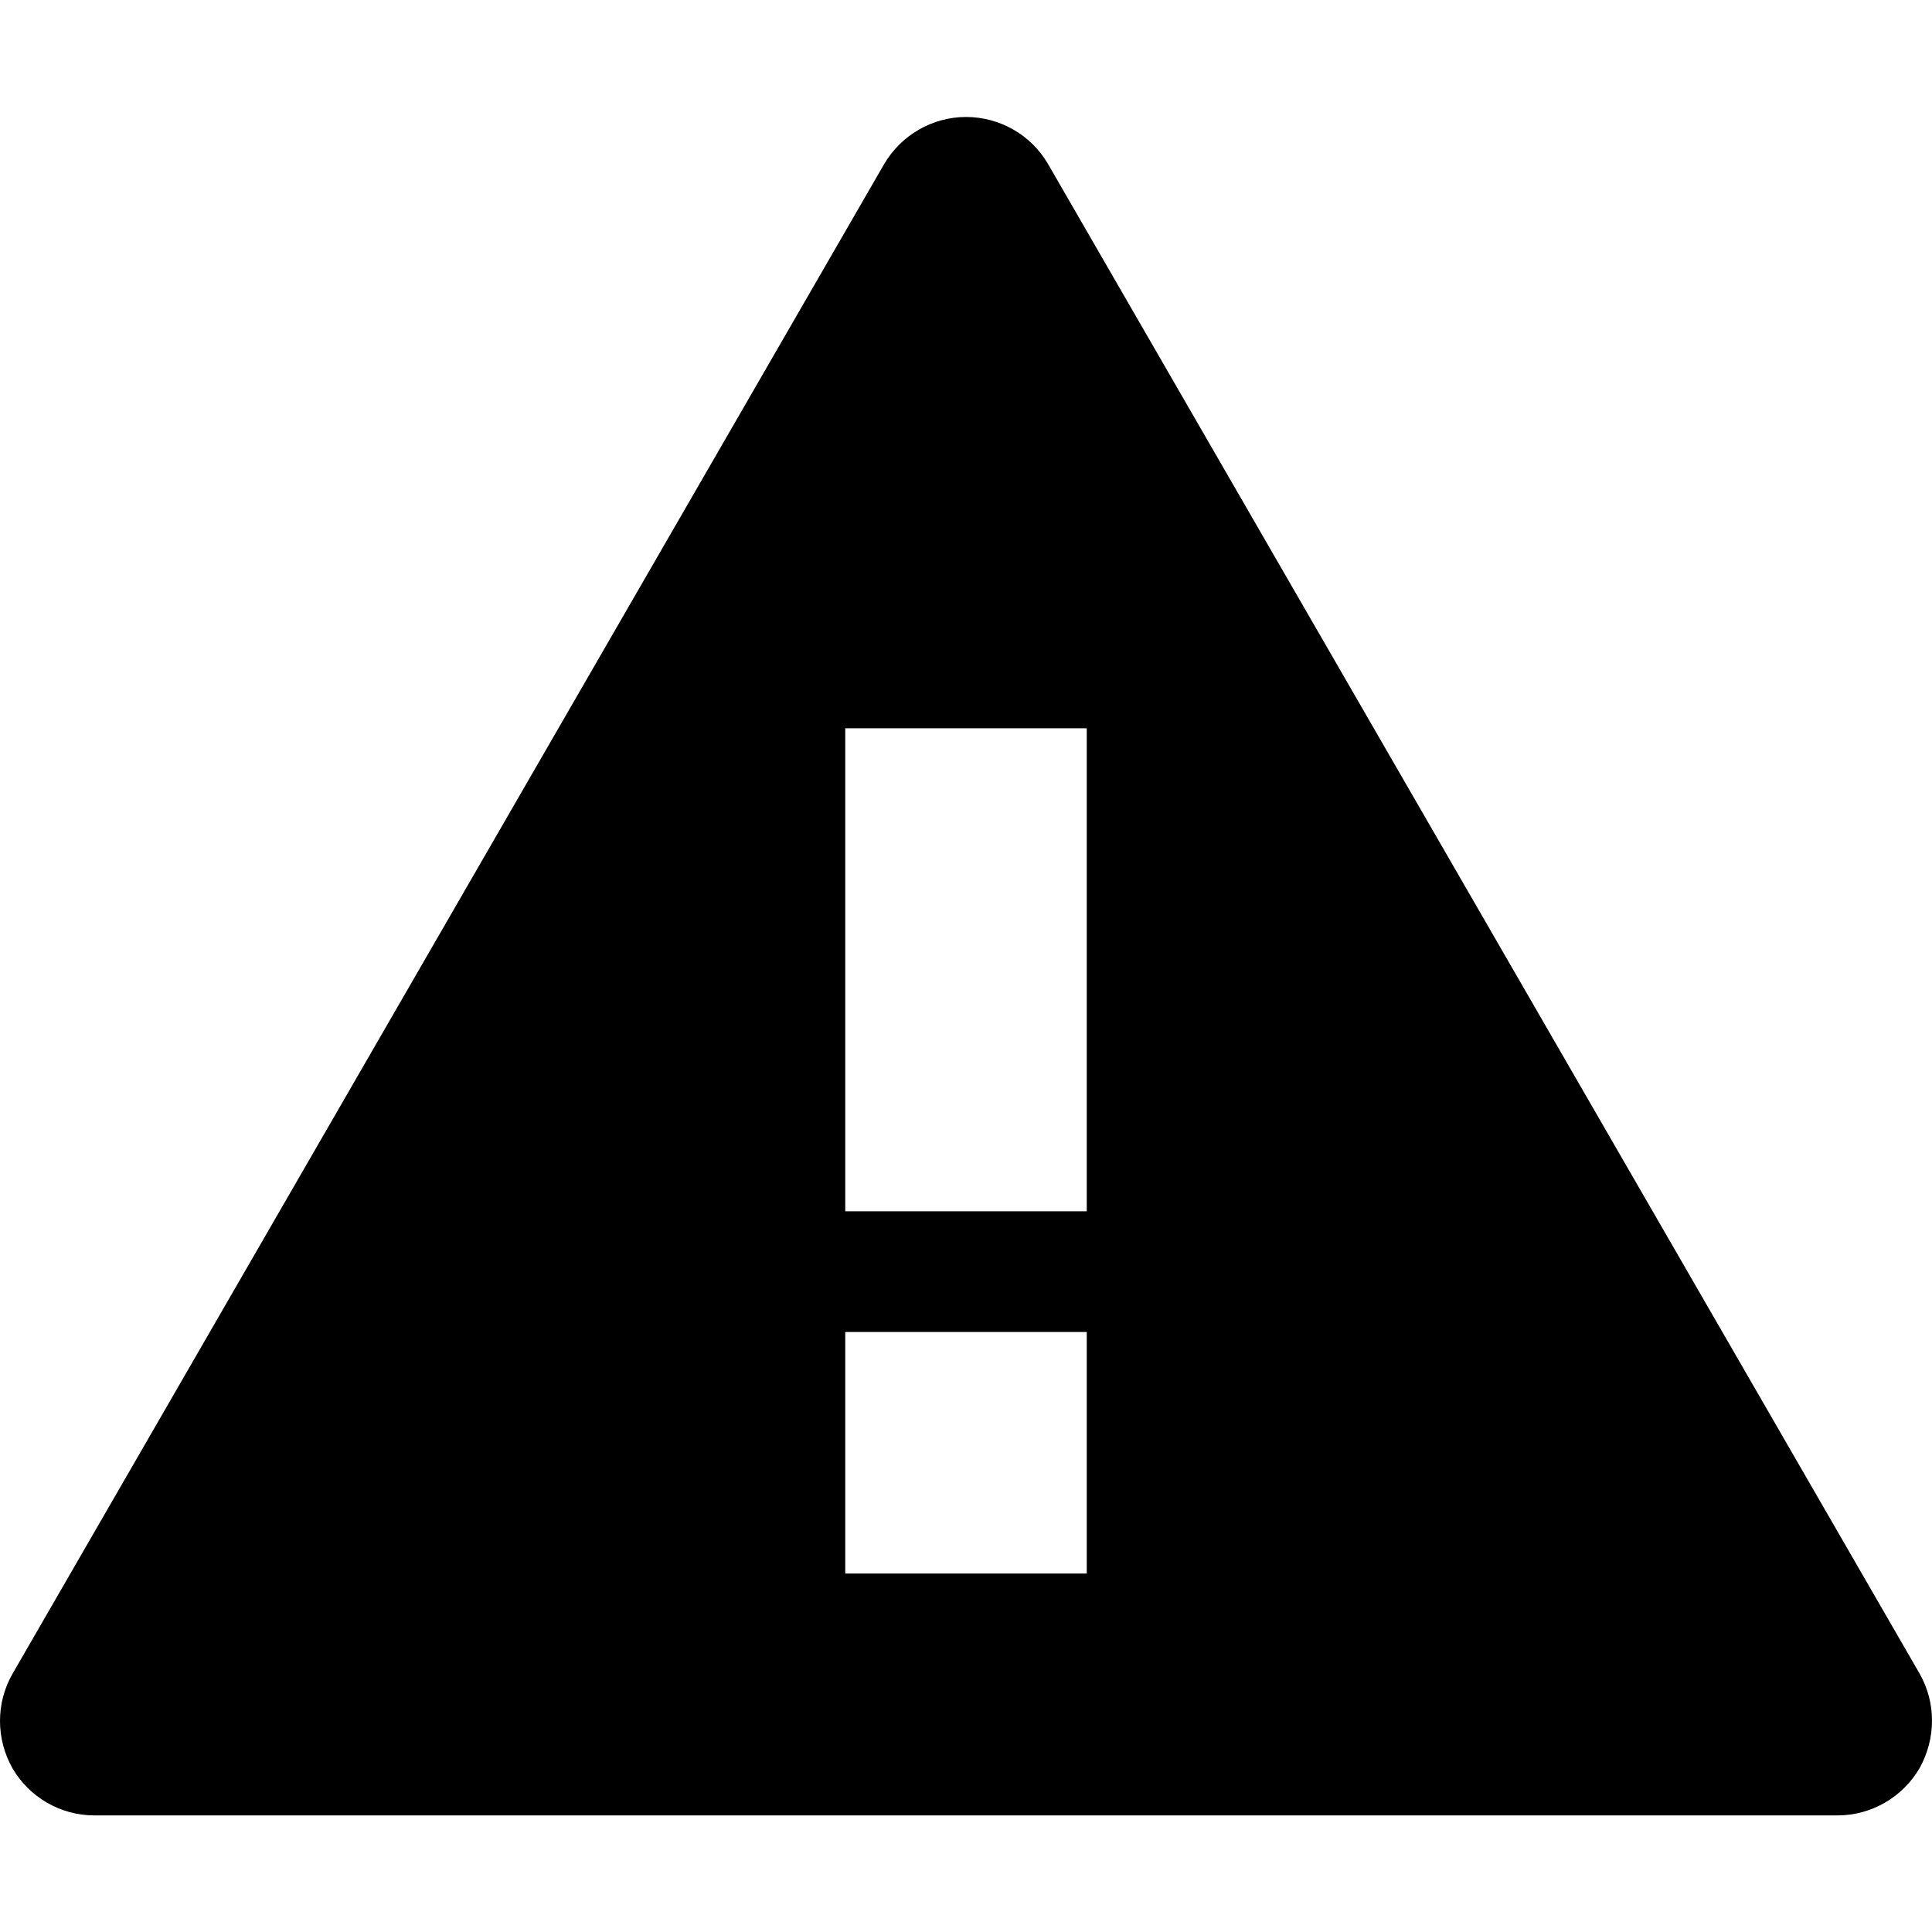
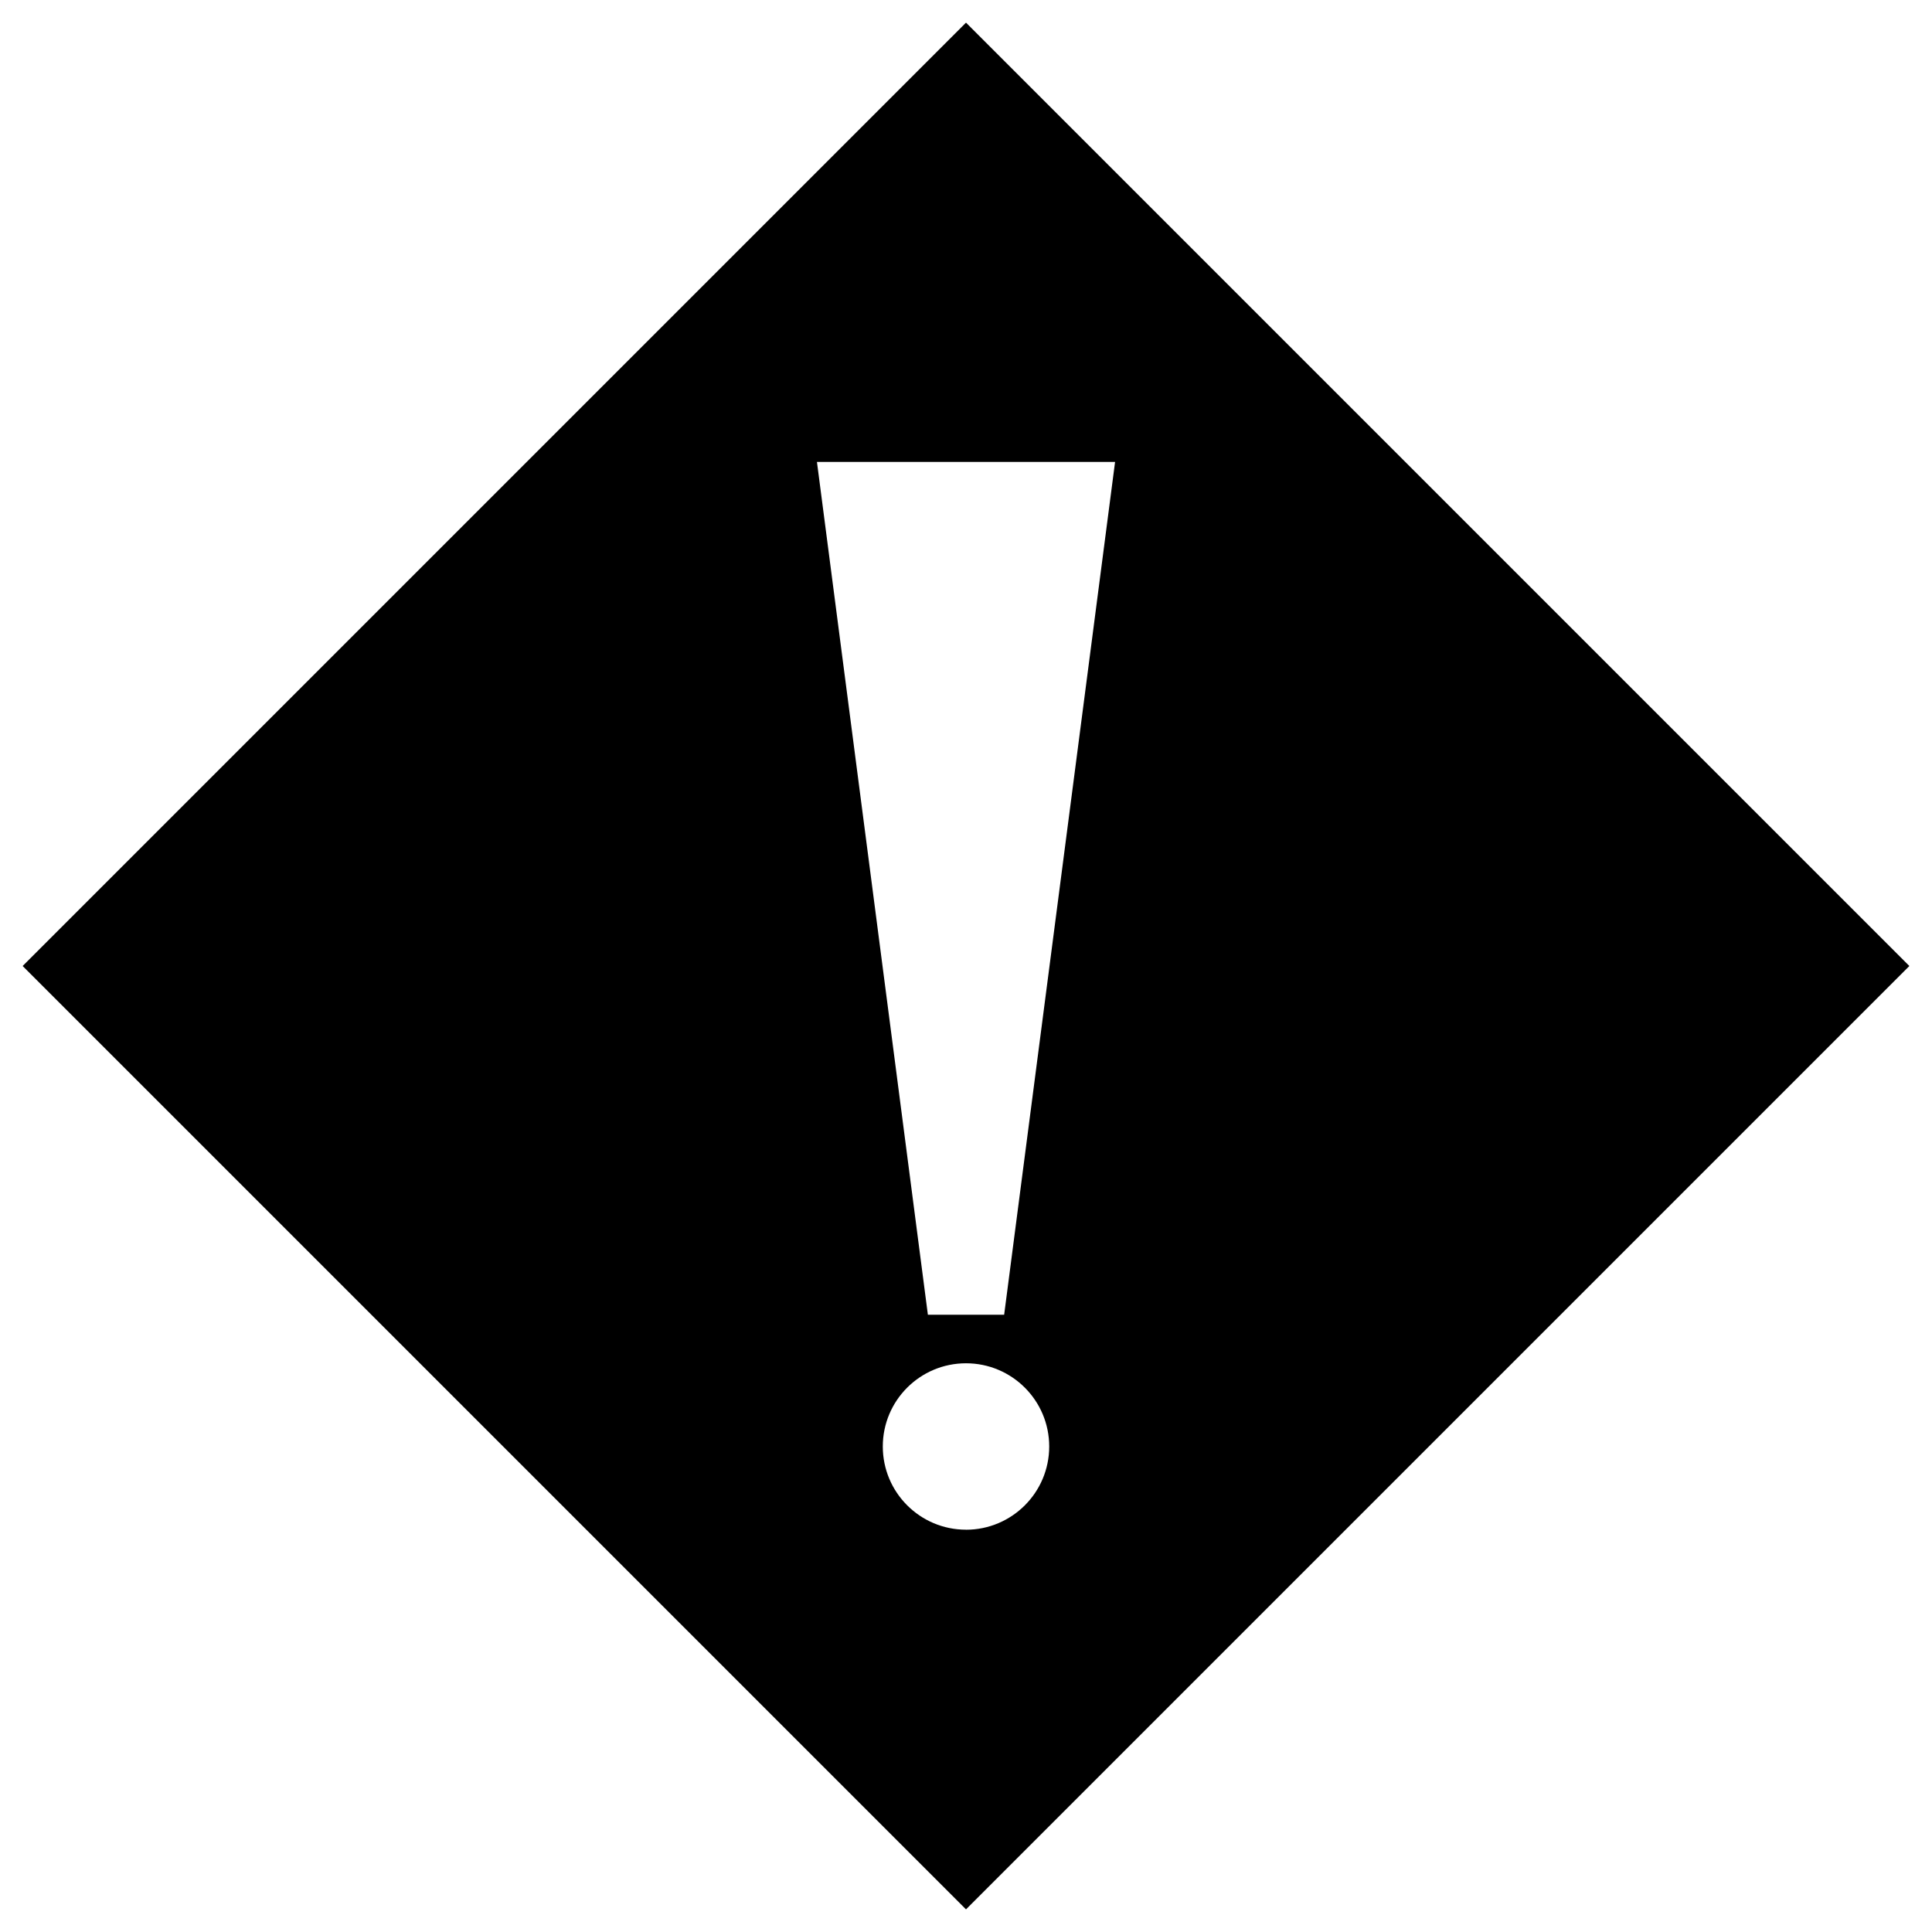
- <svg xmlns="http://www.w3.org/2000/svg" version="1.1" id="Layer_1" x="0px" y="0px" viewBox="-711 25 512 512" style="enable-background:new -711 25 512 512;" xml:space="preserve">
-   <path d="M-202.3,468.5l-231-400.1C-437.8,60.7-446.1,56-455,56c-8.9,0-17.2,4.8-21.7,12.5l-231,400.1c-4.4,7.7-4.4,17.2,0,25  c4.5,7.7,12.7,12.5,21.7,12.5h462c8.9,0,17.2-4.8,21.7-12.5C-197.9,485.7-197.9,476.2-202.3,468.5z M-423,442h-64v-64h64V442z   M-423,346h-64v-128h64V346z" />
+ <svg xmlns="http://www.w3.org/2000/svg" width="512" height="512" enable-background="new 0 0 283.464 283.464" version="1.1" viewBox="0 0 512.007 512.007" id="svg4">
+   <defs id="defs8" />
+   <path d="M 256.004,6.001 6,256.005 256.004,506.009 506.007,256.005 256.004,5.999 Z M 295.51,122.418 266.114,348.427 H 245.902 L 216.503,122.418 h 79.012 z m -39.506,282.971 c -12.176,0 -22.05,-9.874 -22.05,-22.05 0,-12.179 9.874,-22.05 22.05,-22.05 12.176,0 22.05,9.871 22.05,22.05 0,12.198 -9.89,22.061 -22.061,22.061 z" id="path2" style="stroke-width:2.747" />
</svg>
